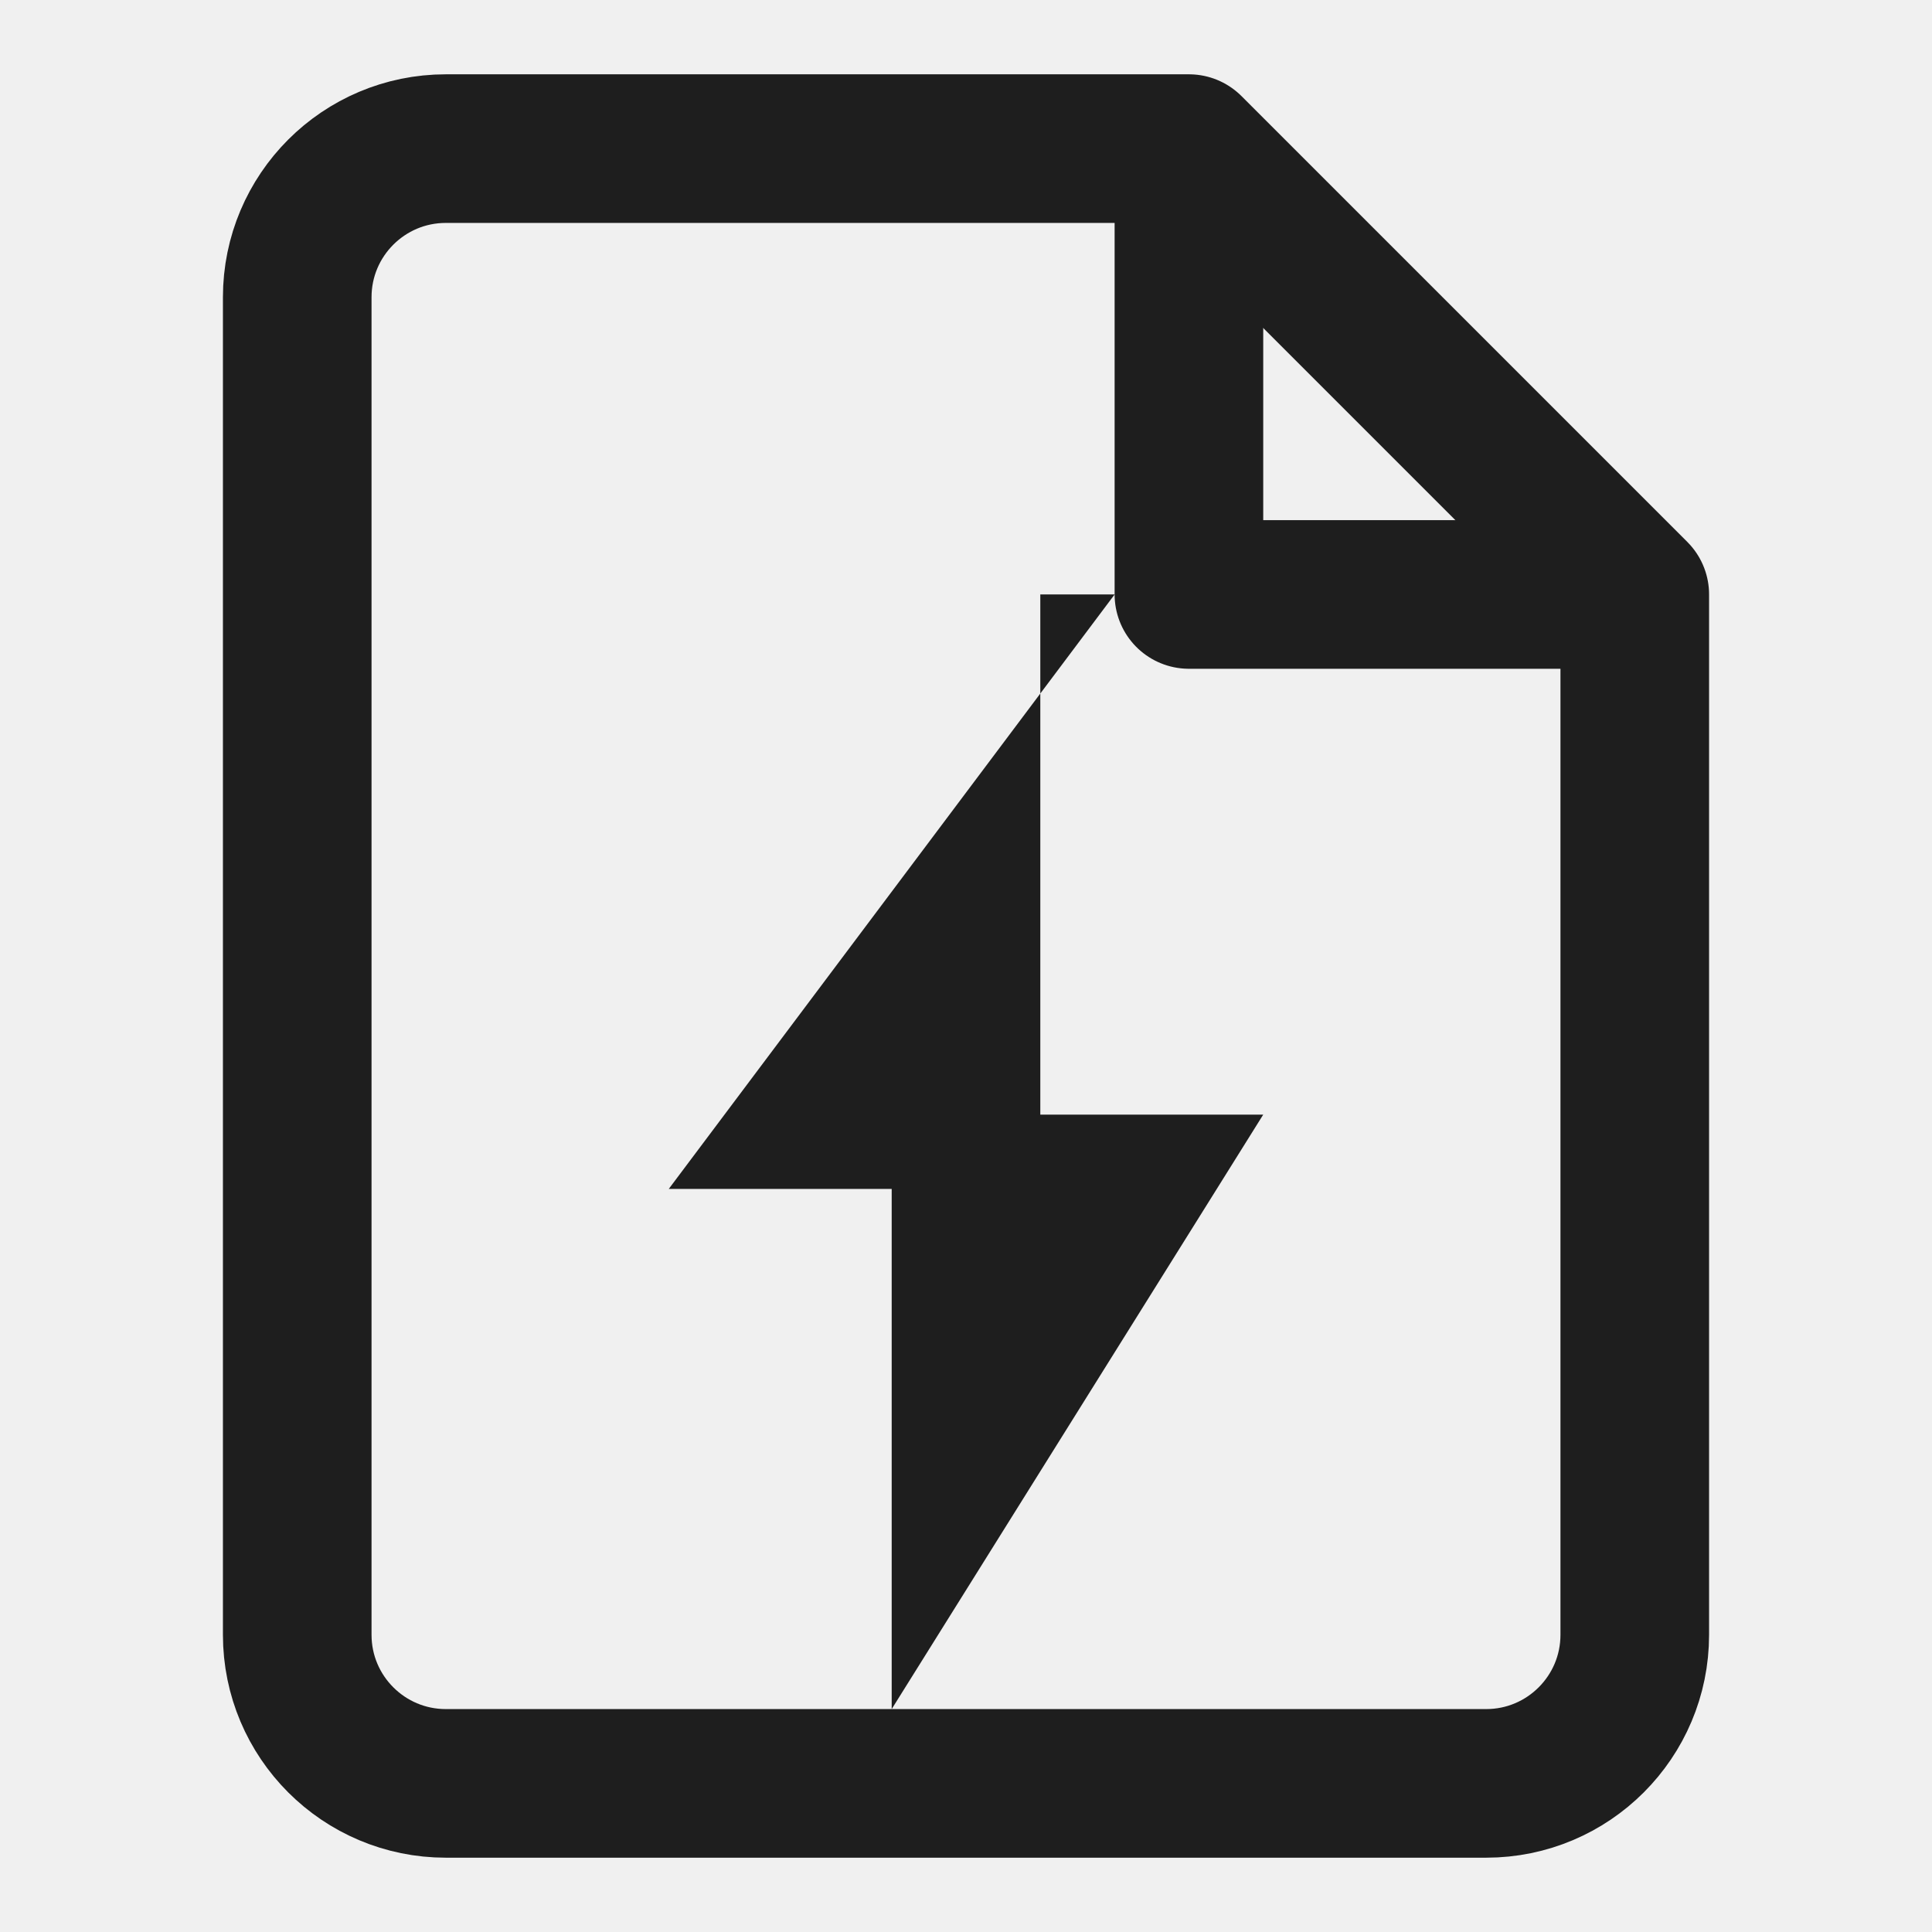
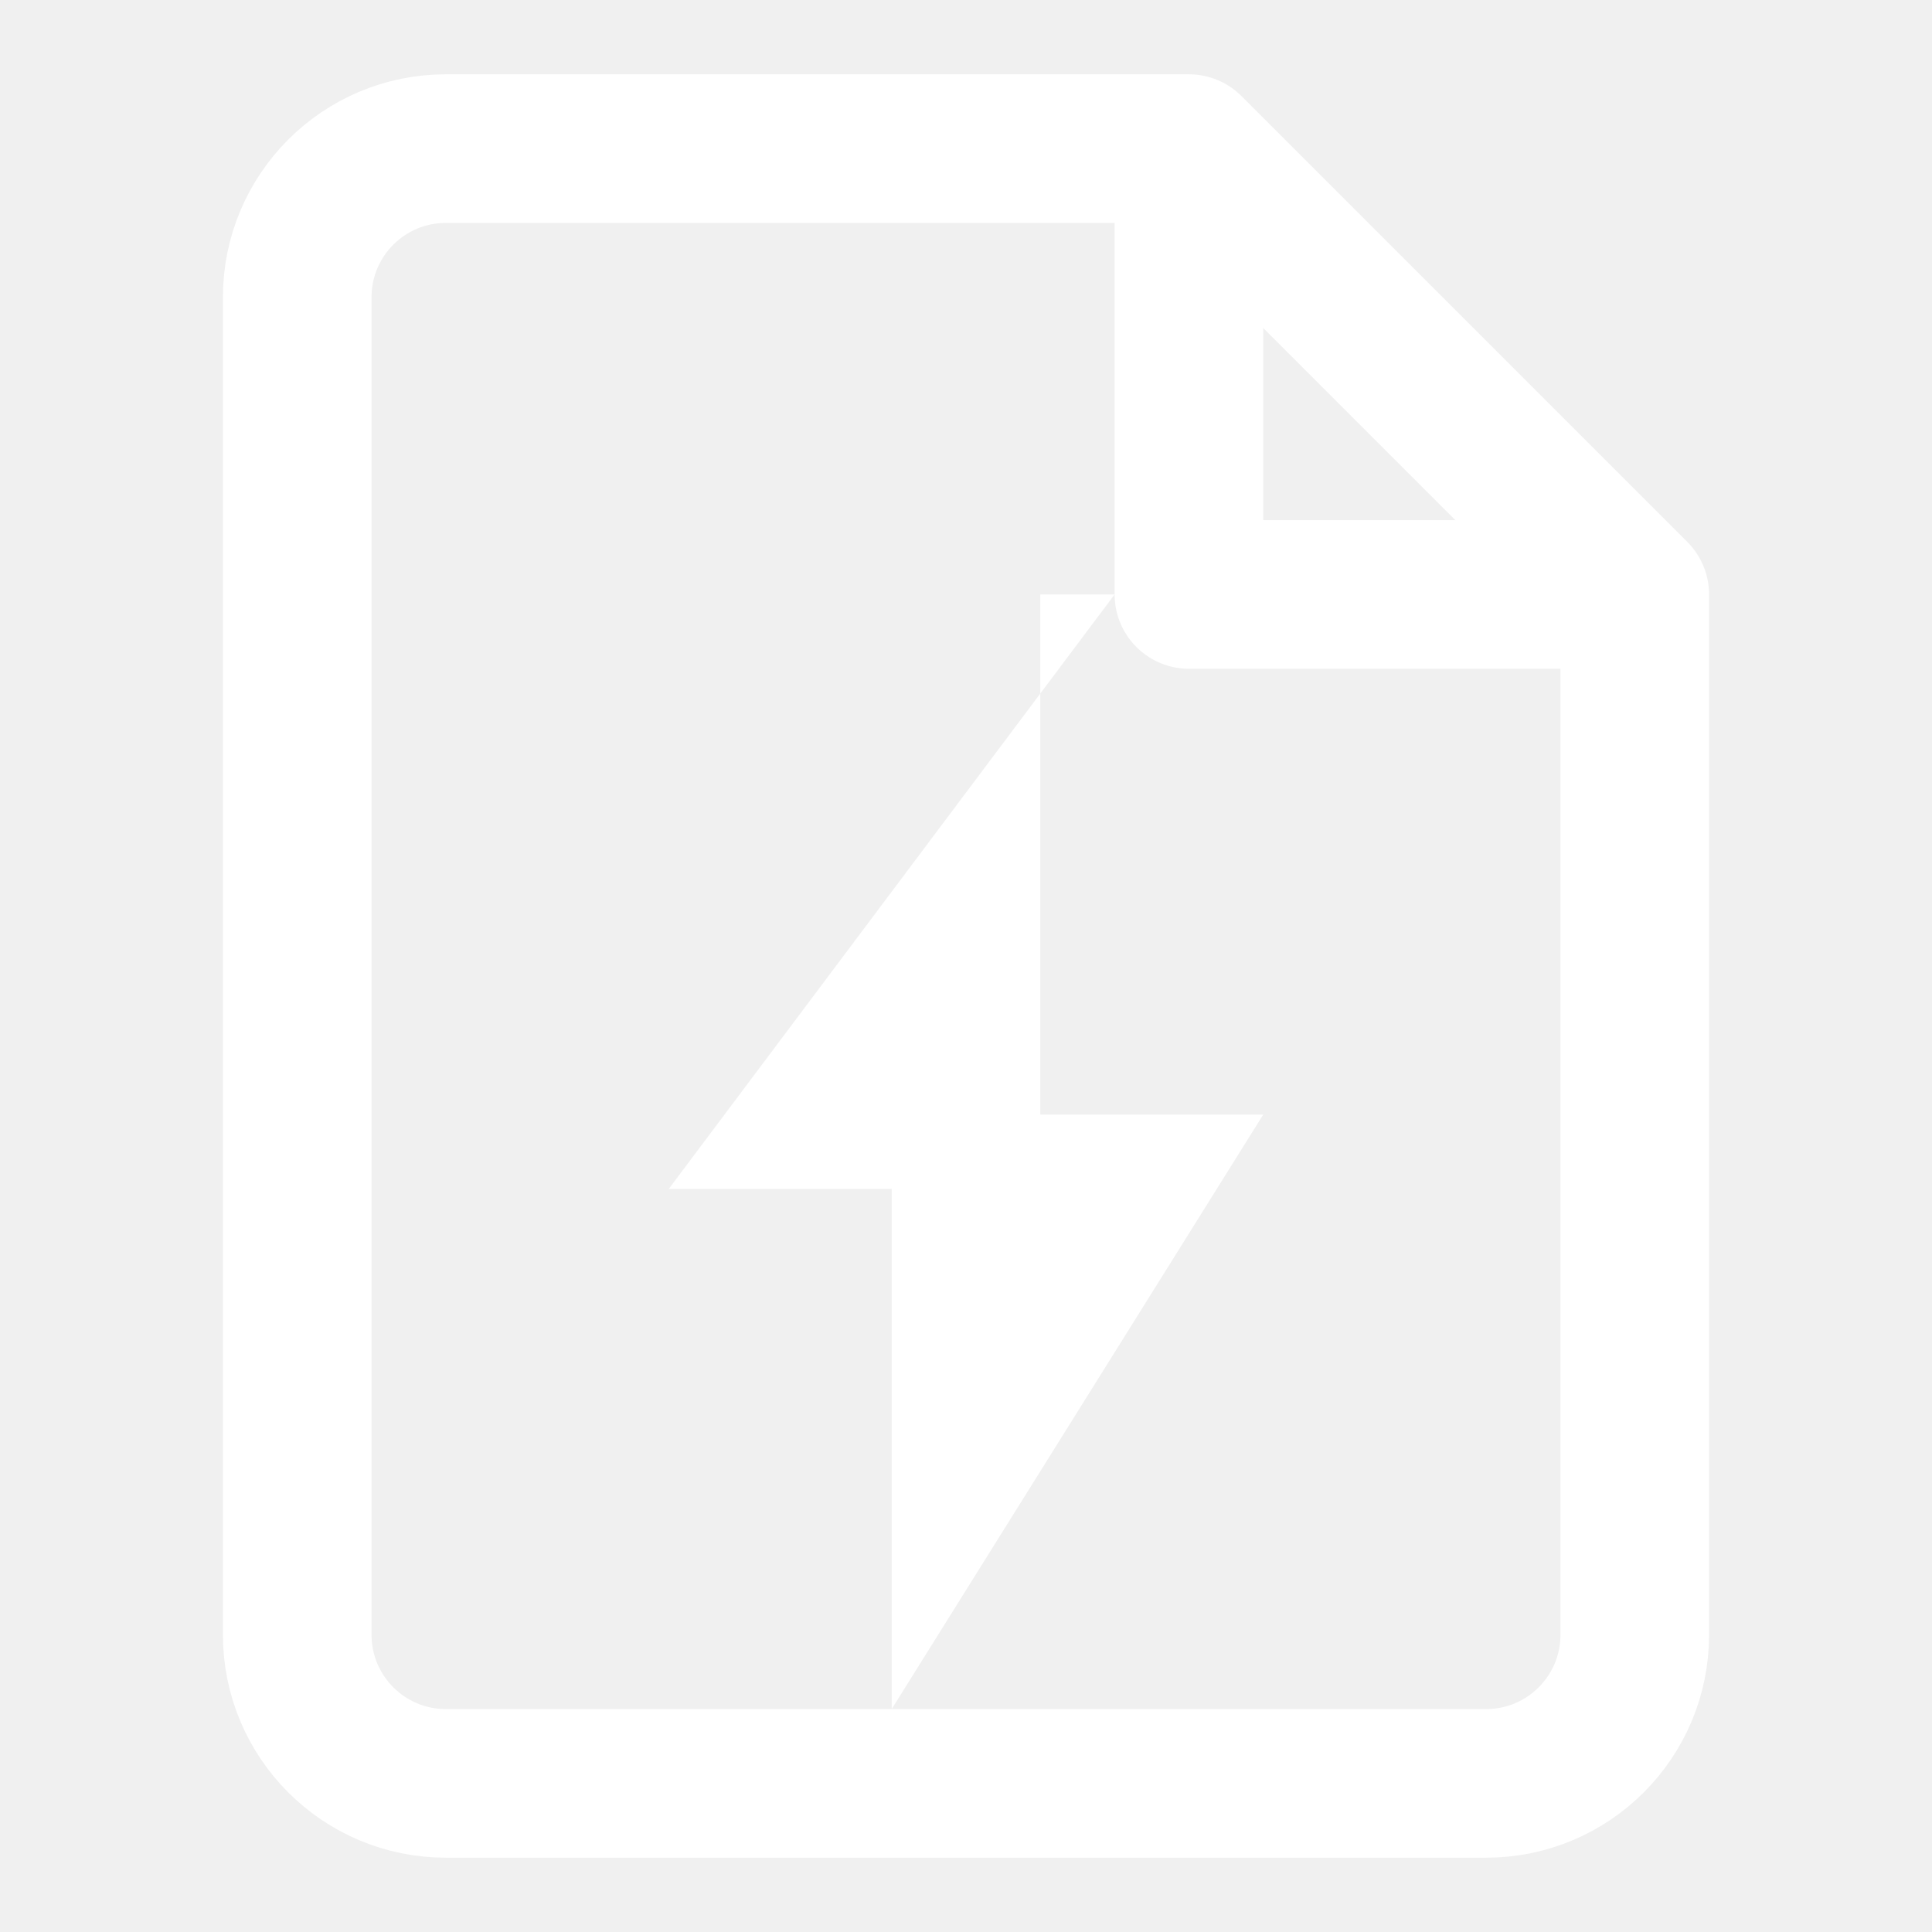
<svg xmlns="http://www.w3.org/2000/svg" width="13" height="13" viewBox="0 0 13 13" fill="none">
-   <path d="M3 1 H8 L11 4 V11 A1 1 0 0 1 10 12 H3 A1 1 0 0 1 2 11 V2 A1 1 0 0 1 3 1 Z" stroke="#1E1E1E" stroke-width="1" stroke-linejoin="round" fill="none" />
-   <path d="M8 1 V4 H11" stroke="#1E1E1E" stroke-width="1" stroke-linejoin="round" fill="none" />
-   <path d="M7.5 4 L4.5 8 H6 V11.5 L8.5 7.5 H7 V4 Z" fill="#1E1E1E" />
+   <path d="M3 1 H8 L11 4 V11 A1 1 0 0 1 10 12 H3 A1 1 0 0 1 2 11 V2 A1 1 0 0 1 3 1 Z" stroke="#FFFFFF" stroke-width="1" stroke-linejoin="round" fill="none" />
+   <path d="M8 1 V4 H11" stroke="#FFFFFF" stroke-width="1" stroke-linejoin="round" fill="none" />
+   <path d="M7.5 4 L4.5 8 H6 V11.5 L8.5 7.5 H7 V4 Z" fill="#FFFFFF" />
</svg>
